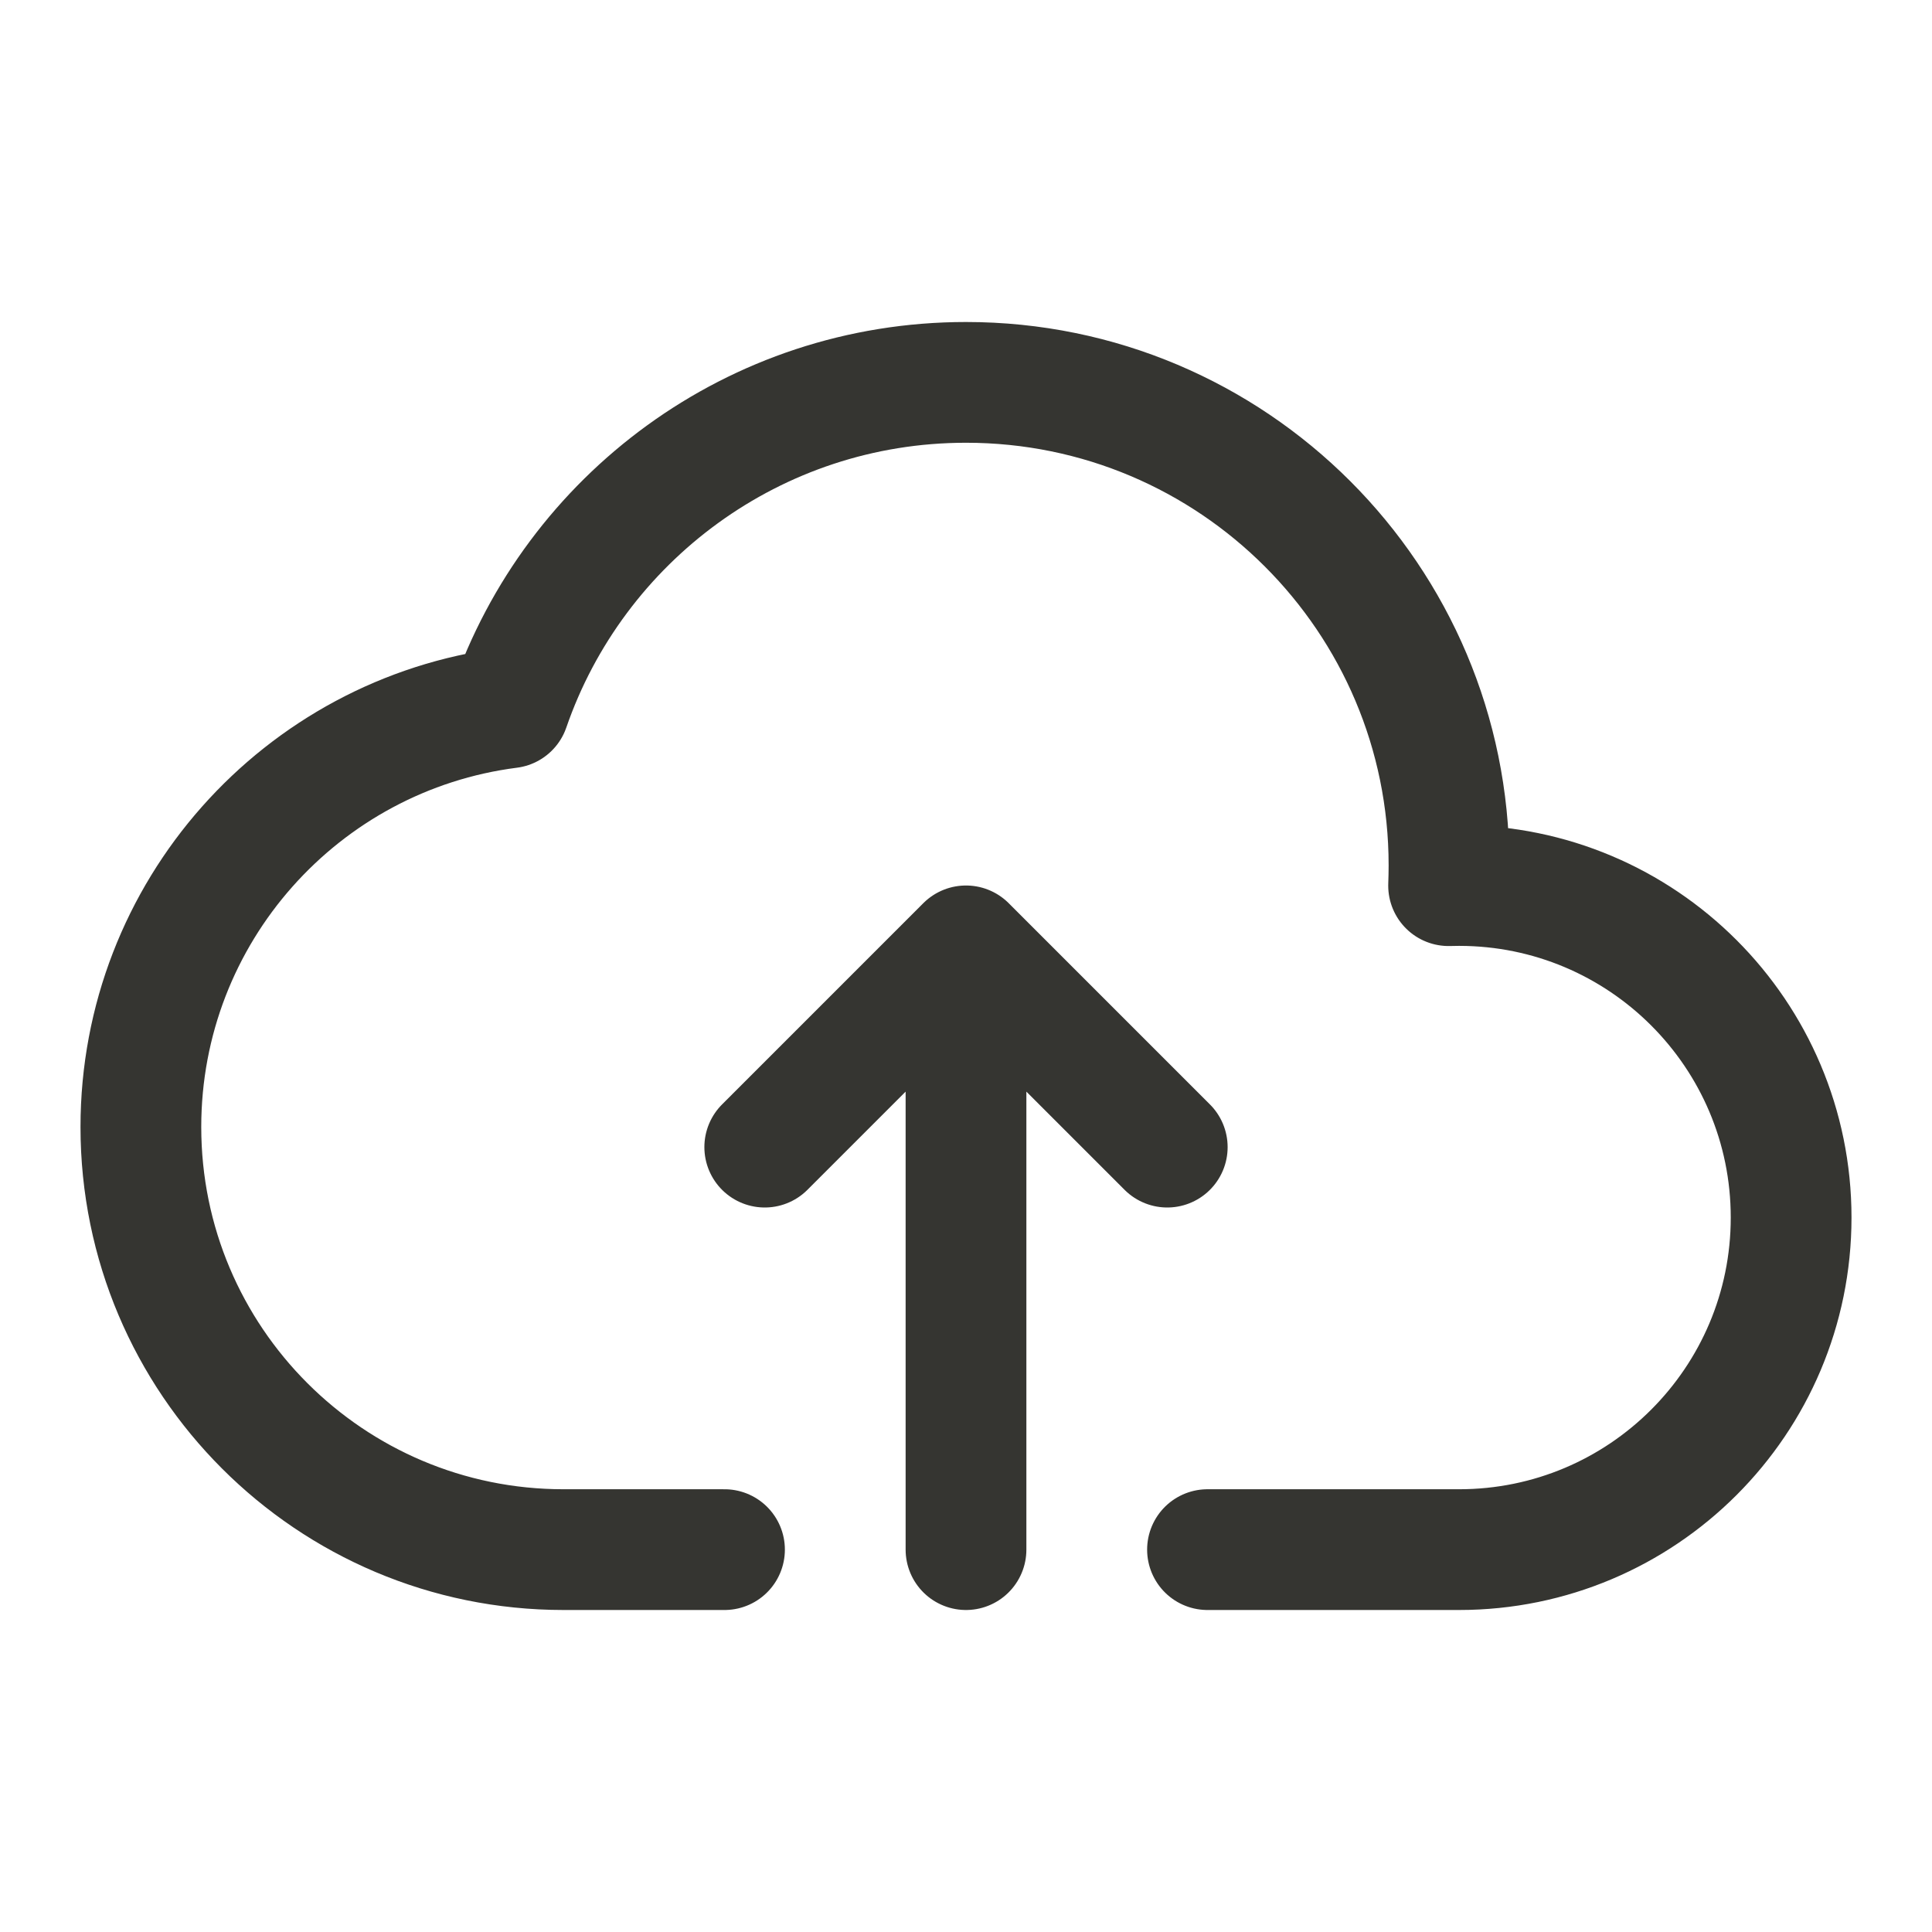
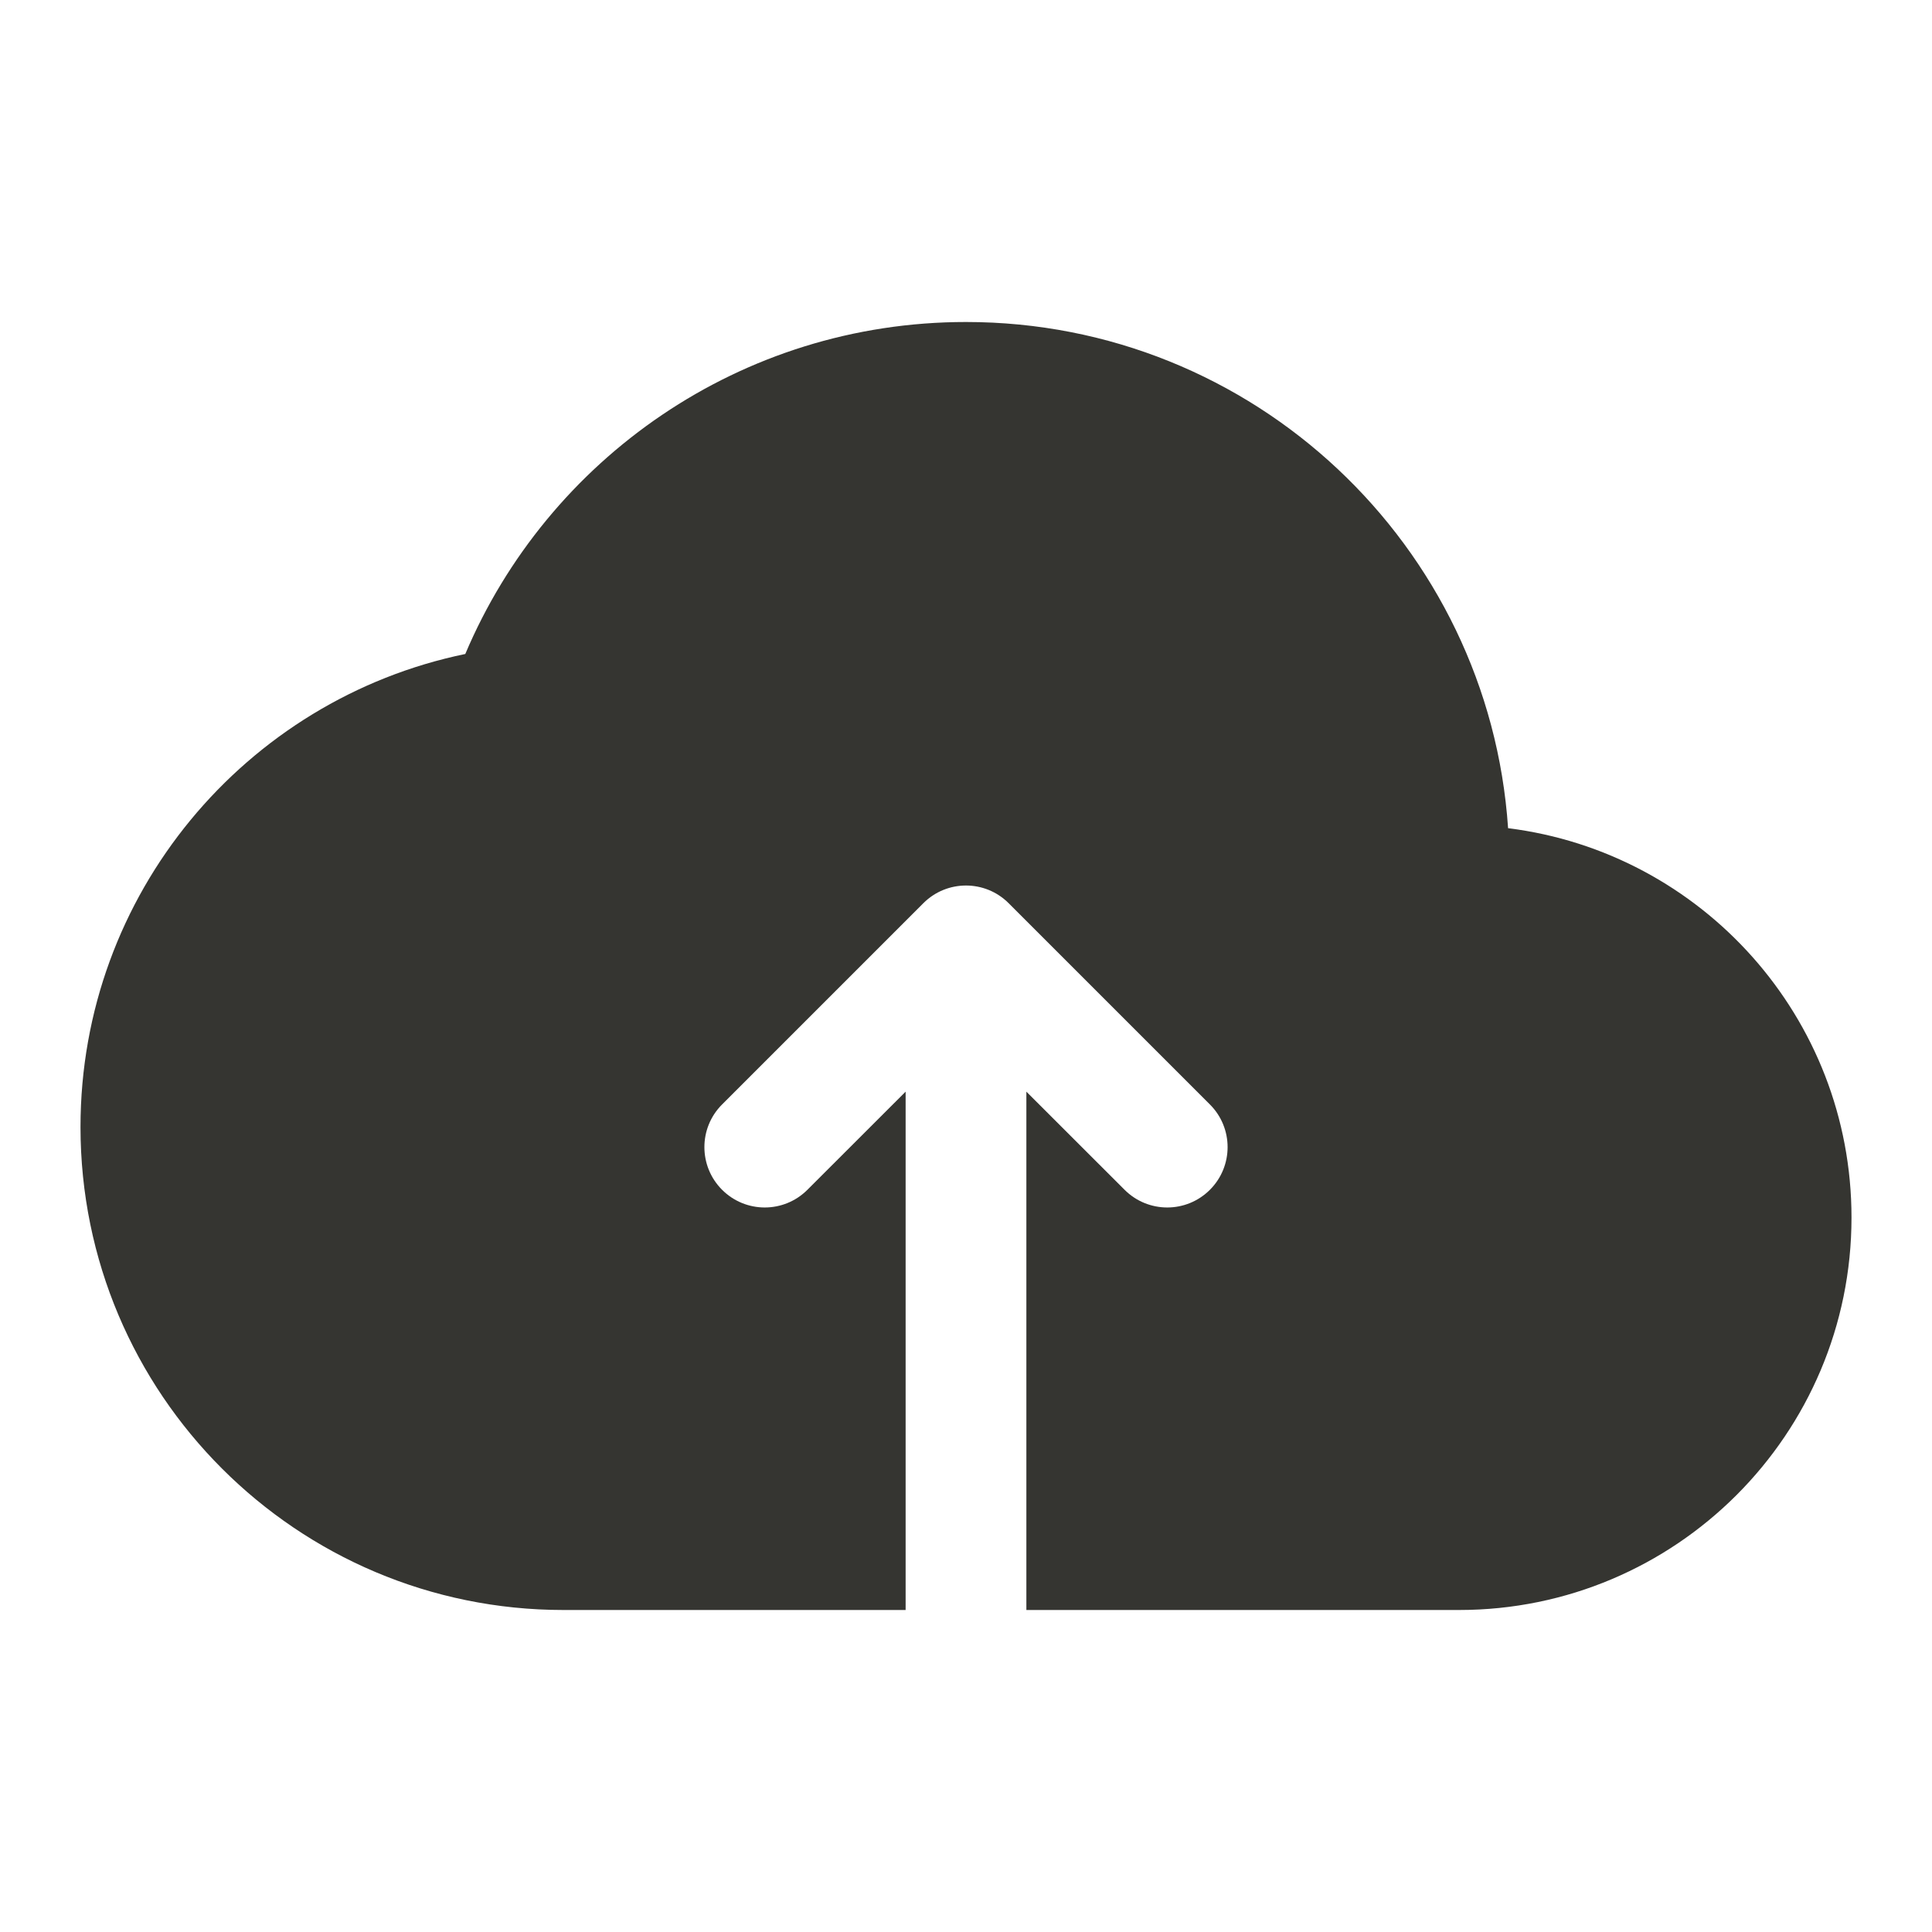
<svg xmlns="http://www.w3.org/2000/svg" width="24" height="24" viewBox="0 0 24 24" fill="none">
-   <path d="M12 19.25V11.75M12 11.75L14.5 14.25M12 11.75L9.5 14.25M15 19.25H18.125C20.403 19.25 22.25 17.403 22.25 15.125C22.25 12.847 20.403 11 18.125 11C18.081 11 18.038 11.001 17.995 11.002C17.998 10.918 18 10.834 18 10.75C18 7.436 15.314 4.75 12 4.75C9.372 4.75 7.138 6.44 6.326 8.793C3.745 9.123 1.75 11.329 1.75 14C1.75 16.899 4.101 19.25 7 19.25H9" stroke="#353531" stroke-width="1.5" stroke-linecap="round" stroke-linejoin="round" />
+   <path d="M5.78 8.124C6.804 5.702 9.202 4 12 4C15.572 4 18.497 6.775 18.734 10.288C21.139 10.588 23 12.639 23 15.125C23 17.817 20.817 20 18.125 20H12.75V13.561L13.97 14.78C14.263 15.073 14.737 15.073 15.03 14.78C15.323 14.487 15.323 14.013 15.03 13.72L12.53 11.22C12.237 10.927 11.763 10.927 11.47 11.22L8.97 13.72C8.677 14.013 8.677 14.487 8.97 14.78C9.263 15.073 9.737 15.073 10.03 14.78L11.25 13.561V20H7C3.686 20 1 17.314 1 14C1 11.104 3.051 8.688 5.78 8.124Z" fill="#353531" />
</svg>
